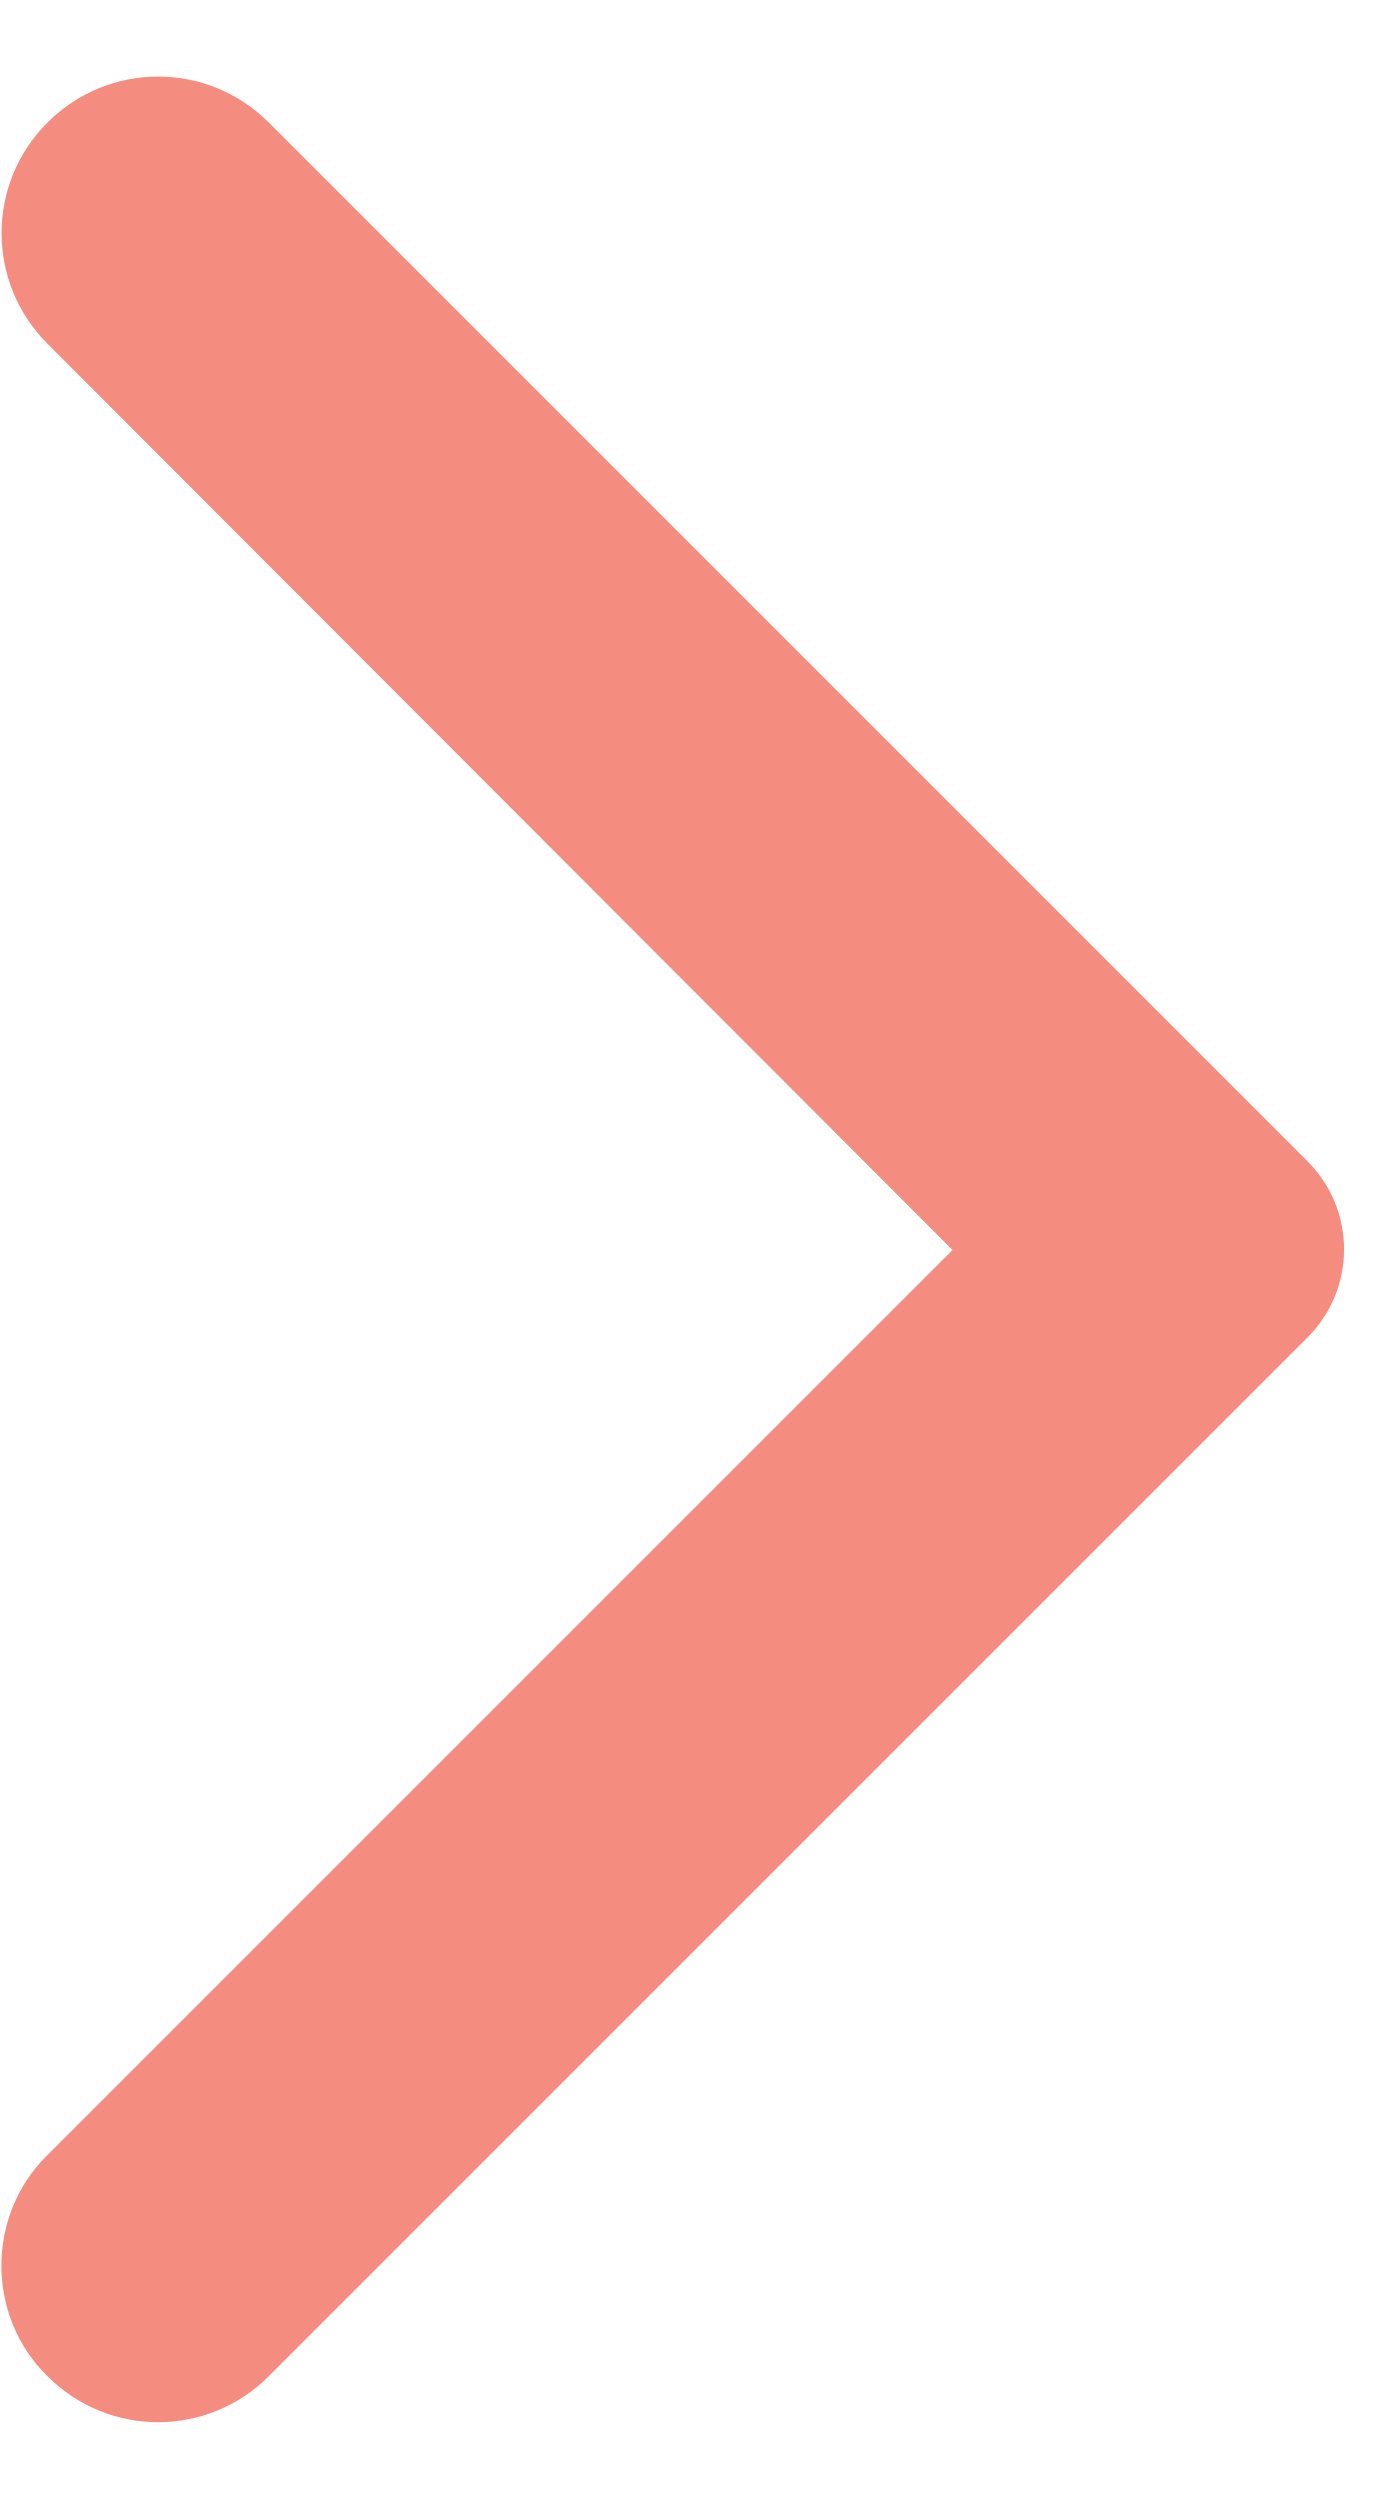
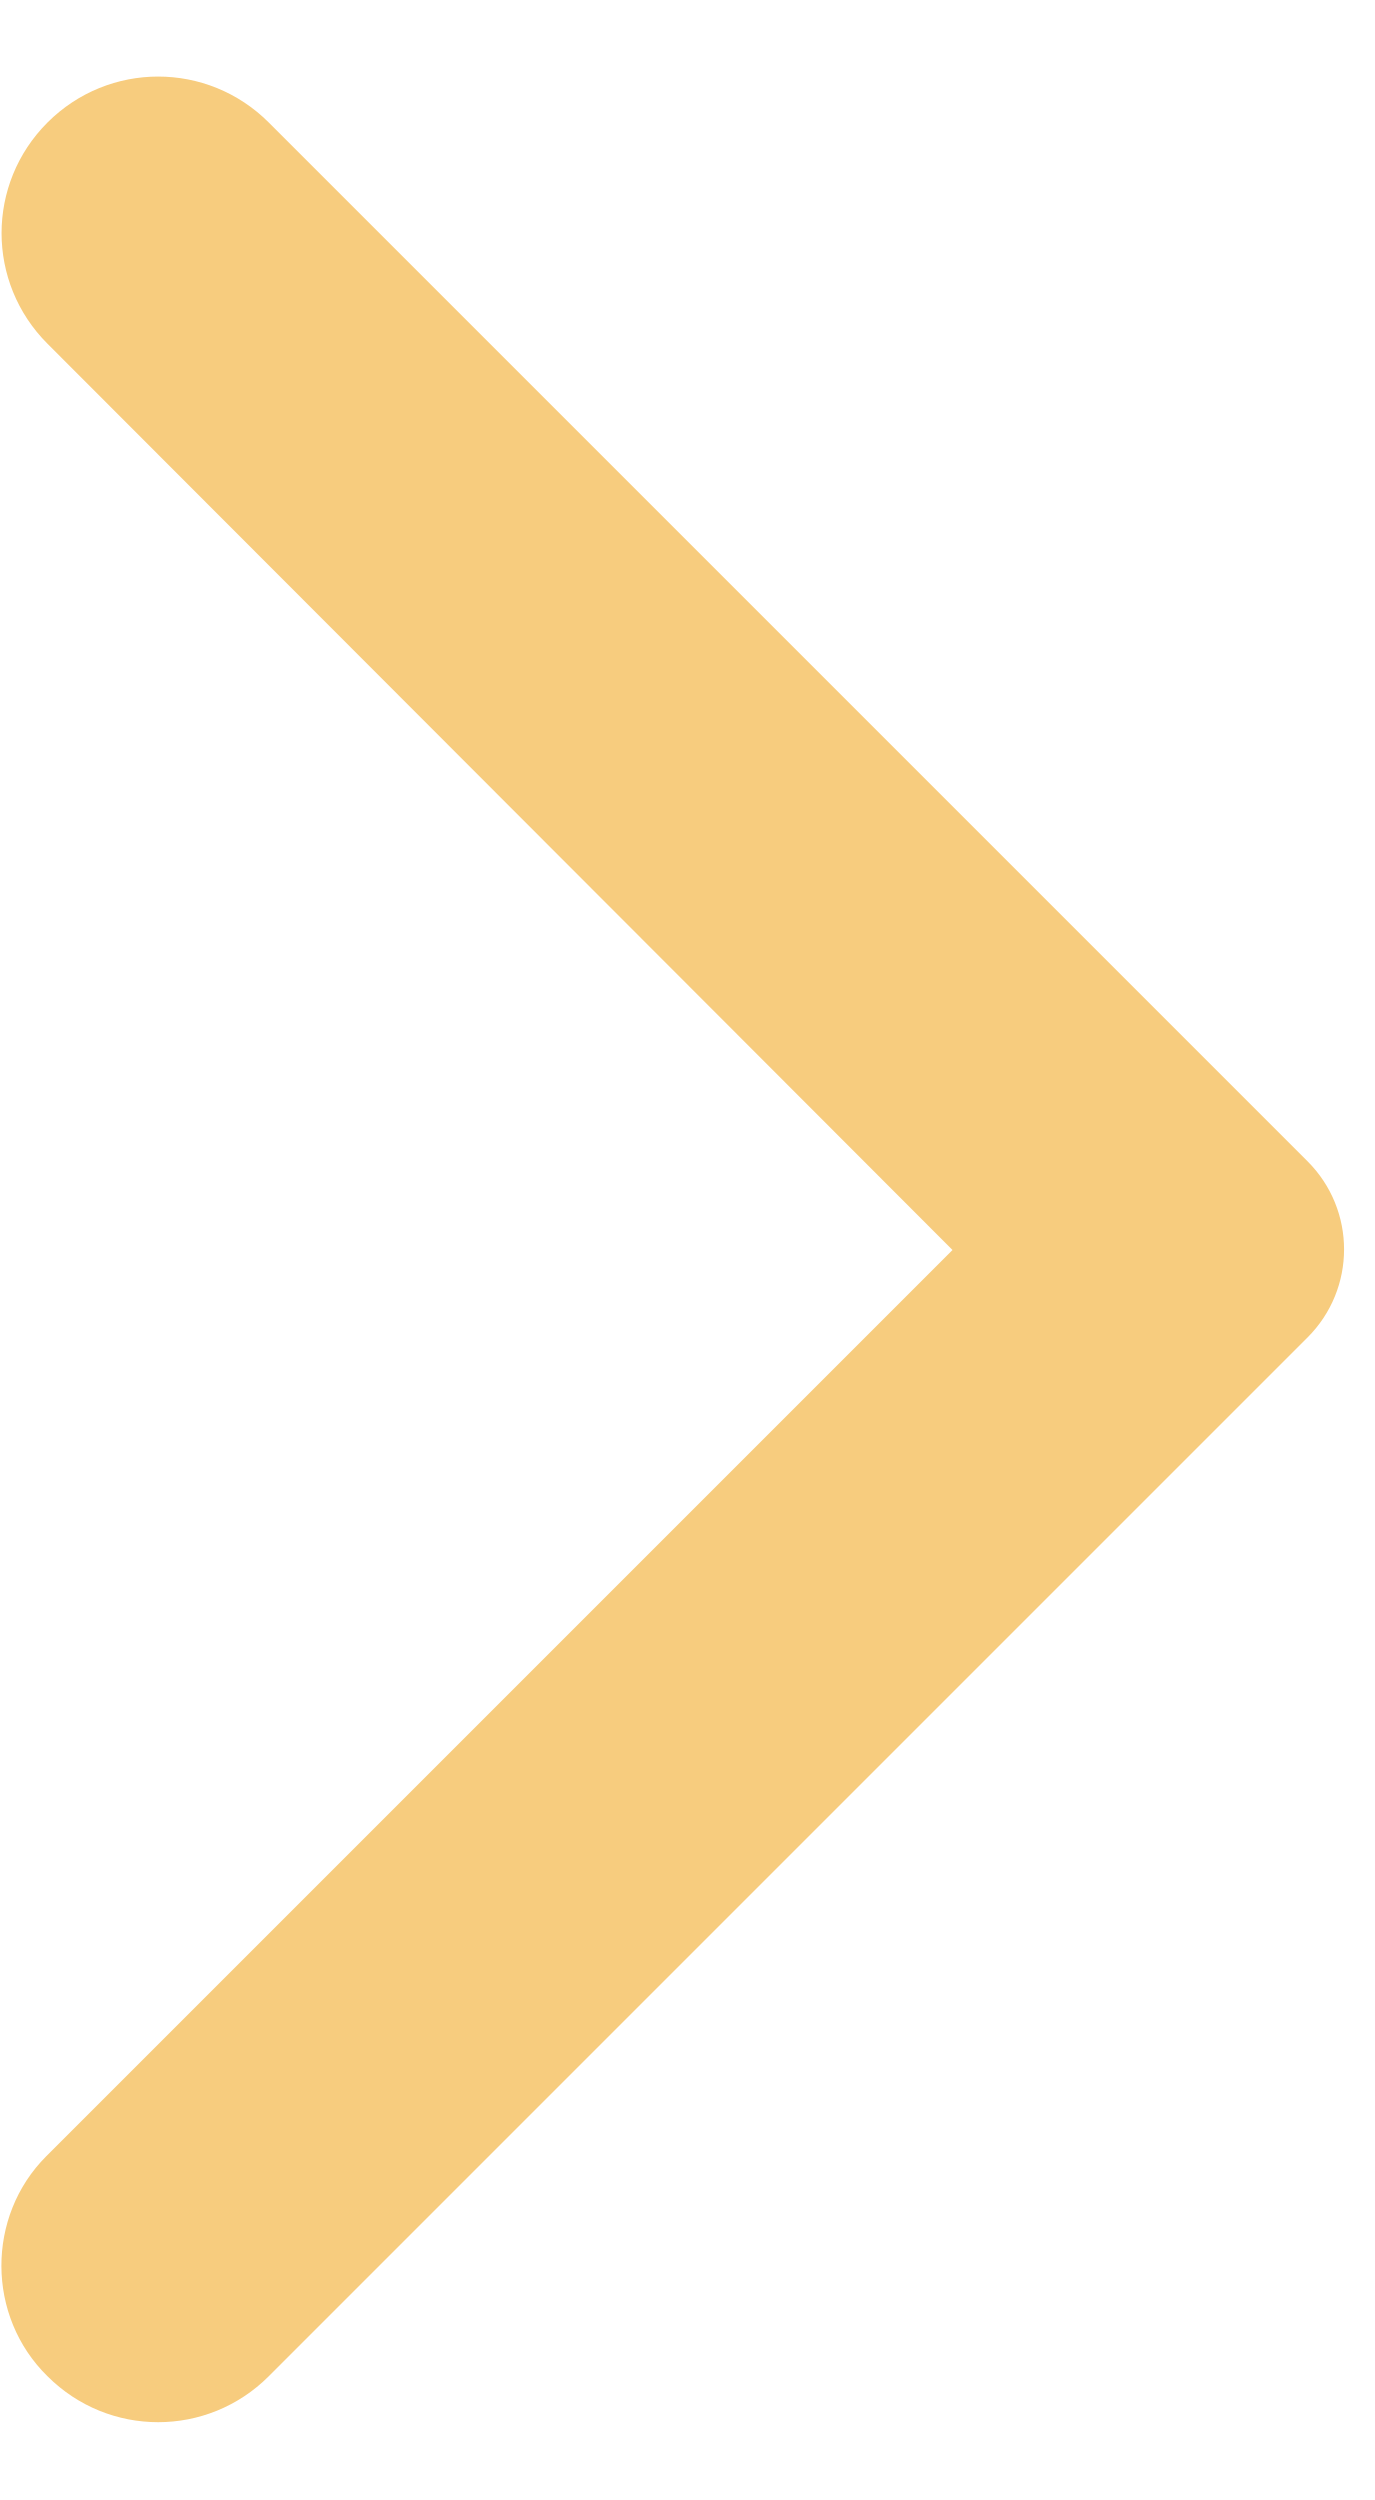
<svg xmlns="http://www.w3.org/2000/svg" width="11px" height="20px" viewBox="0 0 11 20" version="1.1">
  <g id="Icons" stroke="none" stroke-width="1" fill="none" fill-rule="evenodd">
    <g id="Rounded" transform="translate(-345, -3434)">
      <g id="Navigation" transform="translate(100, 3378)">
        <g id="-Round-/-Navigation-/-arrow_forward_ios" transform="translate(238, 54)">
          <g>
            <polygon id="Path" opacity="0.87" points="24 24 0 24 0 0 24 0" />
-             <path d="M7.38,21.01 C7.87,21.5 8.66,21.5 9.15,21.01 L17.46,12.7 C17.85,12.31 17.85,11.68 17.46,11.29 L9.15,2.98 C8.66,2.49 7.87,2.49 7.38,2.98 C6.89,3.47 6.89,4.26 7.38,4.75 L14.62,12 L7.37,19.25 C6.89,19.73 6.89,20.53 7.38,21.01 Z" id="🔹-Icon-Color" fill="#F48C7F" />
+             <path d="M7.38,21.01 C7.87,21.5 8.66,21.5 9.15,21.01 L17.46,12.7 C17.85,12.31 17.85,11.68 17.46,11.29 L9.15,2.98 C8.66,2.49 7.87,2.49 7.38,2.98 C6.89,3.47 6.89,4.26 7.38,4.75 L14.62,12 L7.37,19.25 C6.89,19.73 6.89,20.53 7.38,21.01 Z" id="🔹-Icon-Color" fill="#f7cc7e" />
          </g>
        </g>
      </g>
    </g>
  </g>
</svg>
